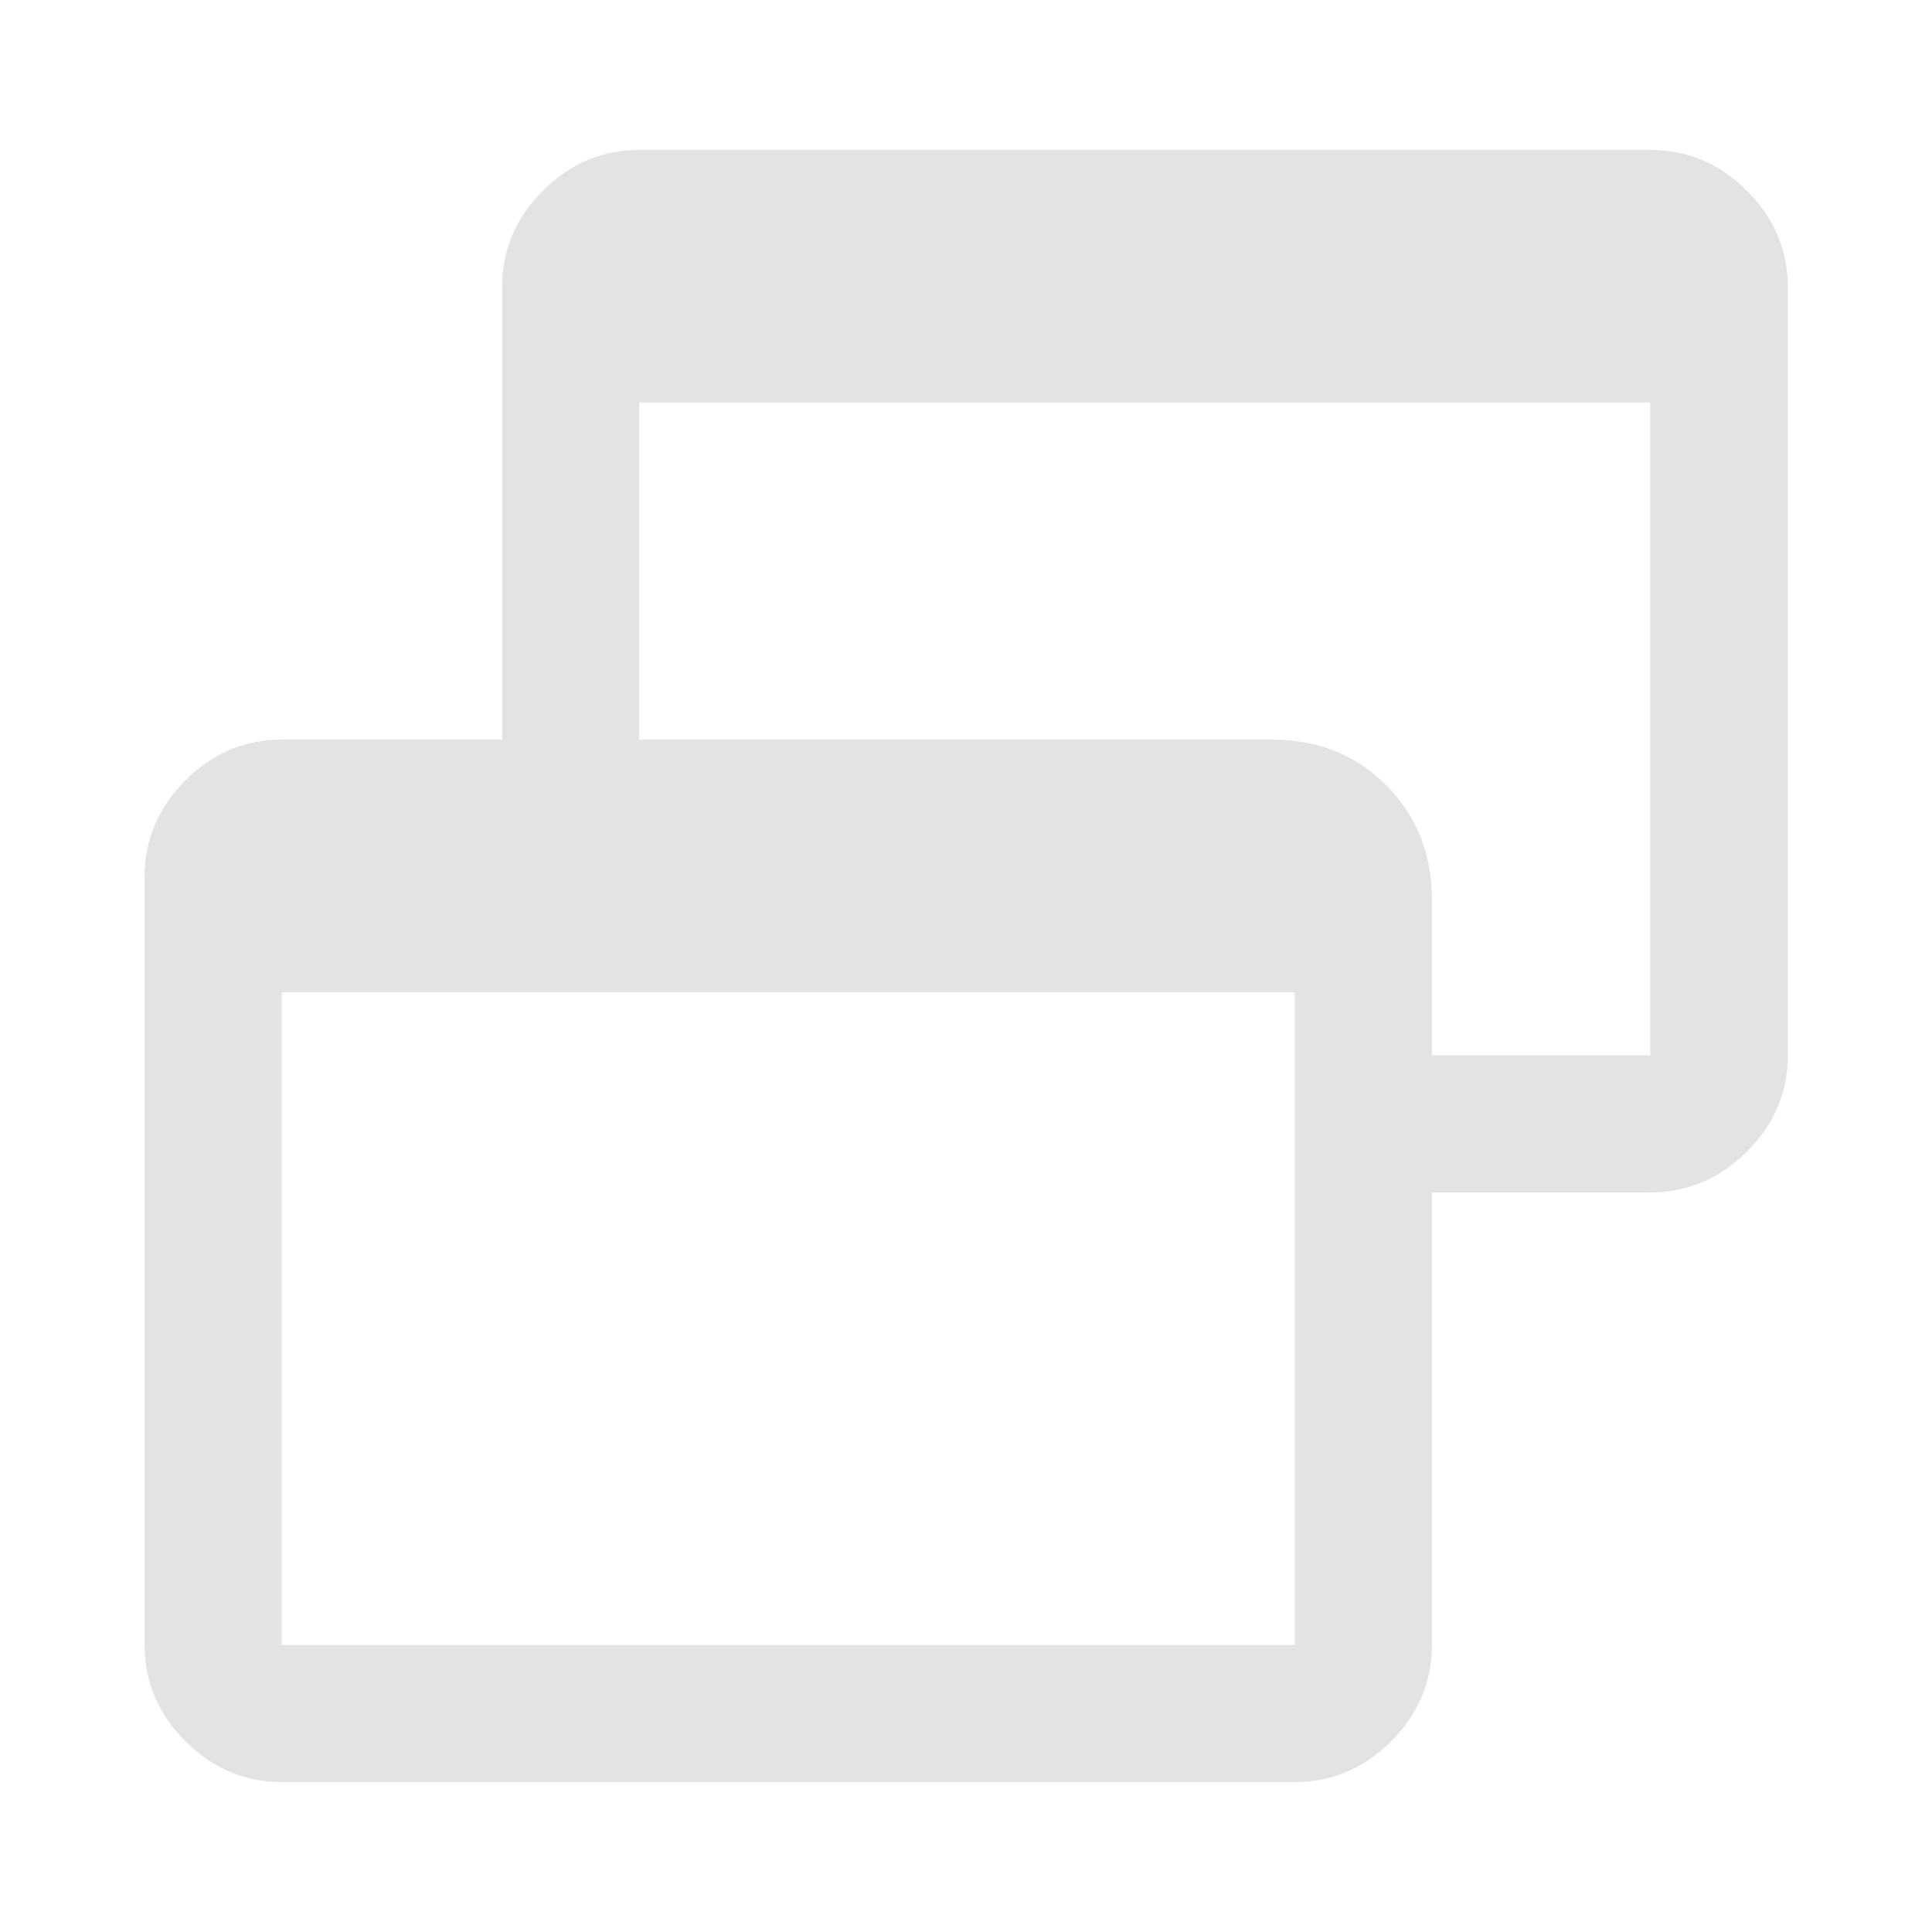
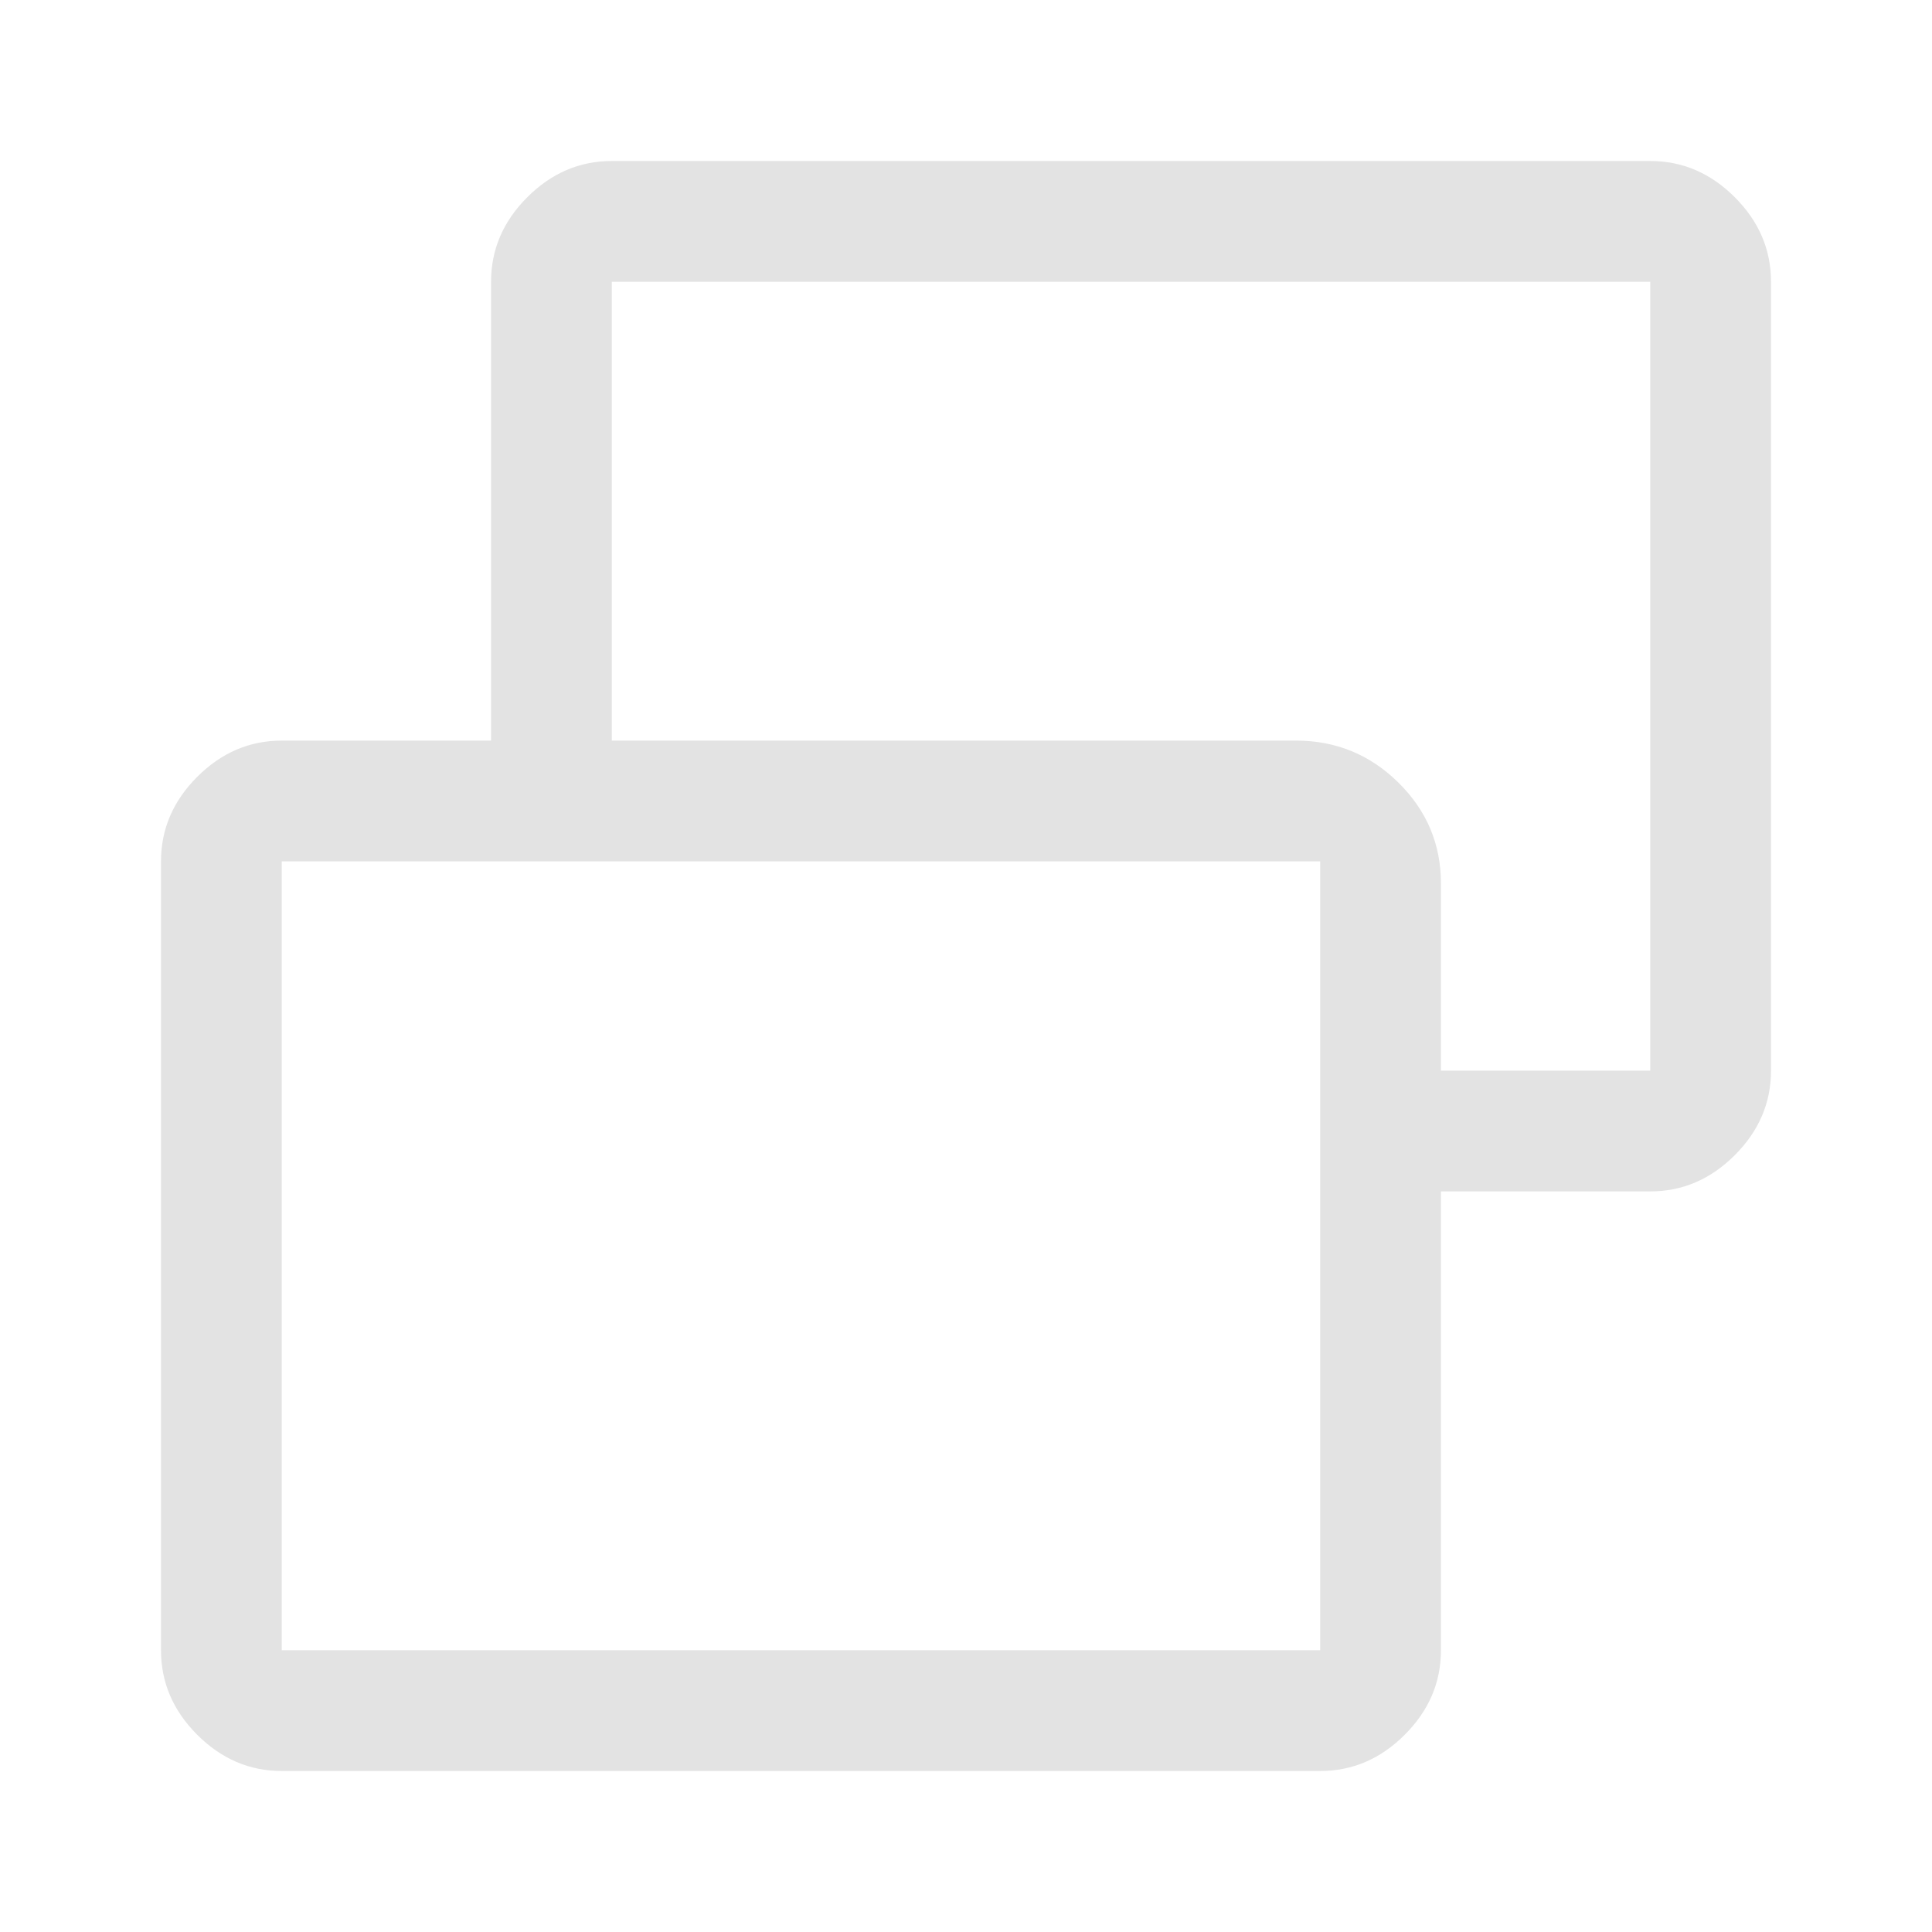
<svg xmlns="http://www.w3.org/2000/svg" height="48px" viewBox="0 -960 960 960" width="48px" fill="#e3e3e3">
-   <path d="M140-74.5q-27.6 0-47.86-20.27-20.27-20.26-20.27-47.86v-381.74q0-27.6 20.27-47.86Q112.4-592.5 140-592.5h109.5v-224.87q0-27.6 20.27-47.86 20.26-20.27 47.86-20.27H820q27.7 0 48.03 20.27 20.34 20.26 20.34 47.86v381.74q0 27.6-20.34 47.86Q847.7-367.5 820-367.5H711.5v224.87q0 27.6-20.27 47.86-20.26 20.27-47.86 20.27H140Zm0-68.13h503.37V-467H140v324.37Zm571.5-293H820V-760H317.63v167.5H632q34.1 0 56.8 22.7 22.7 22.7 22.7 56.8v77.37Z" />
+   <path d="M656-140v-392H140v392h516Zm60-228v-60h104v-392H304v228h-60v-228q0-24 18-42t42-18h516q24 0 42 18t18 42v392q0 24-18 42t-42 18H716ZM140-80q-24 0-42-18t-18-42v-392q0-24 18-42t42-18h504q29.7 0 50.85 20.86Q716-550.29 716-521v381q0 24-18 42t-42 18H140Zm422-617ZM398-336Z" />
</svg>
